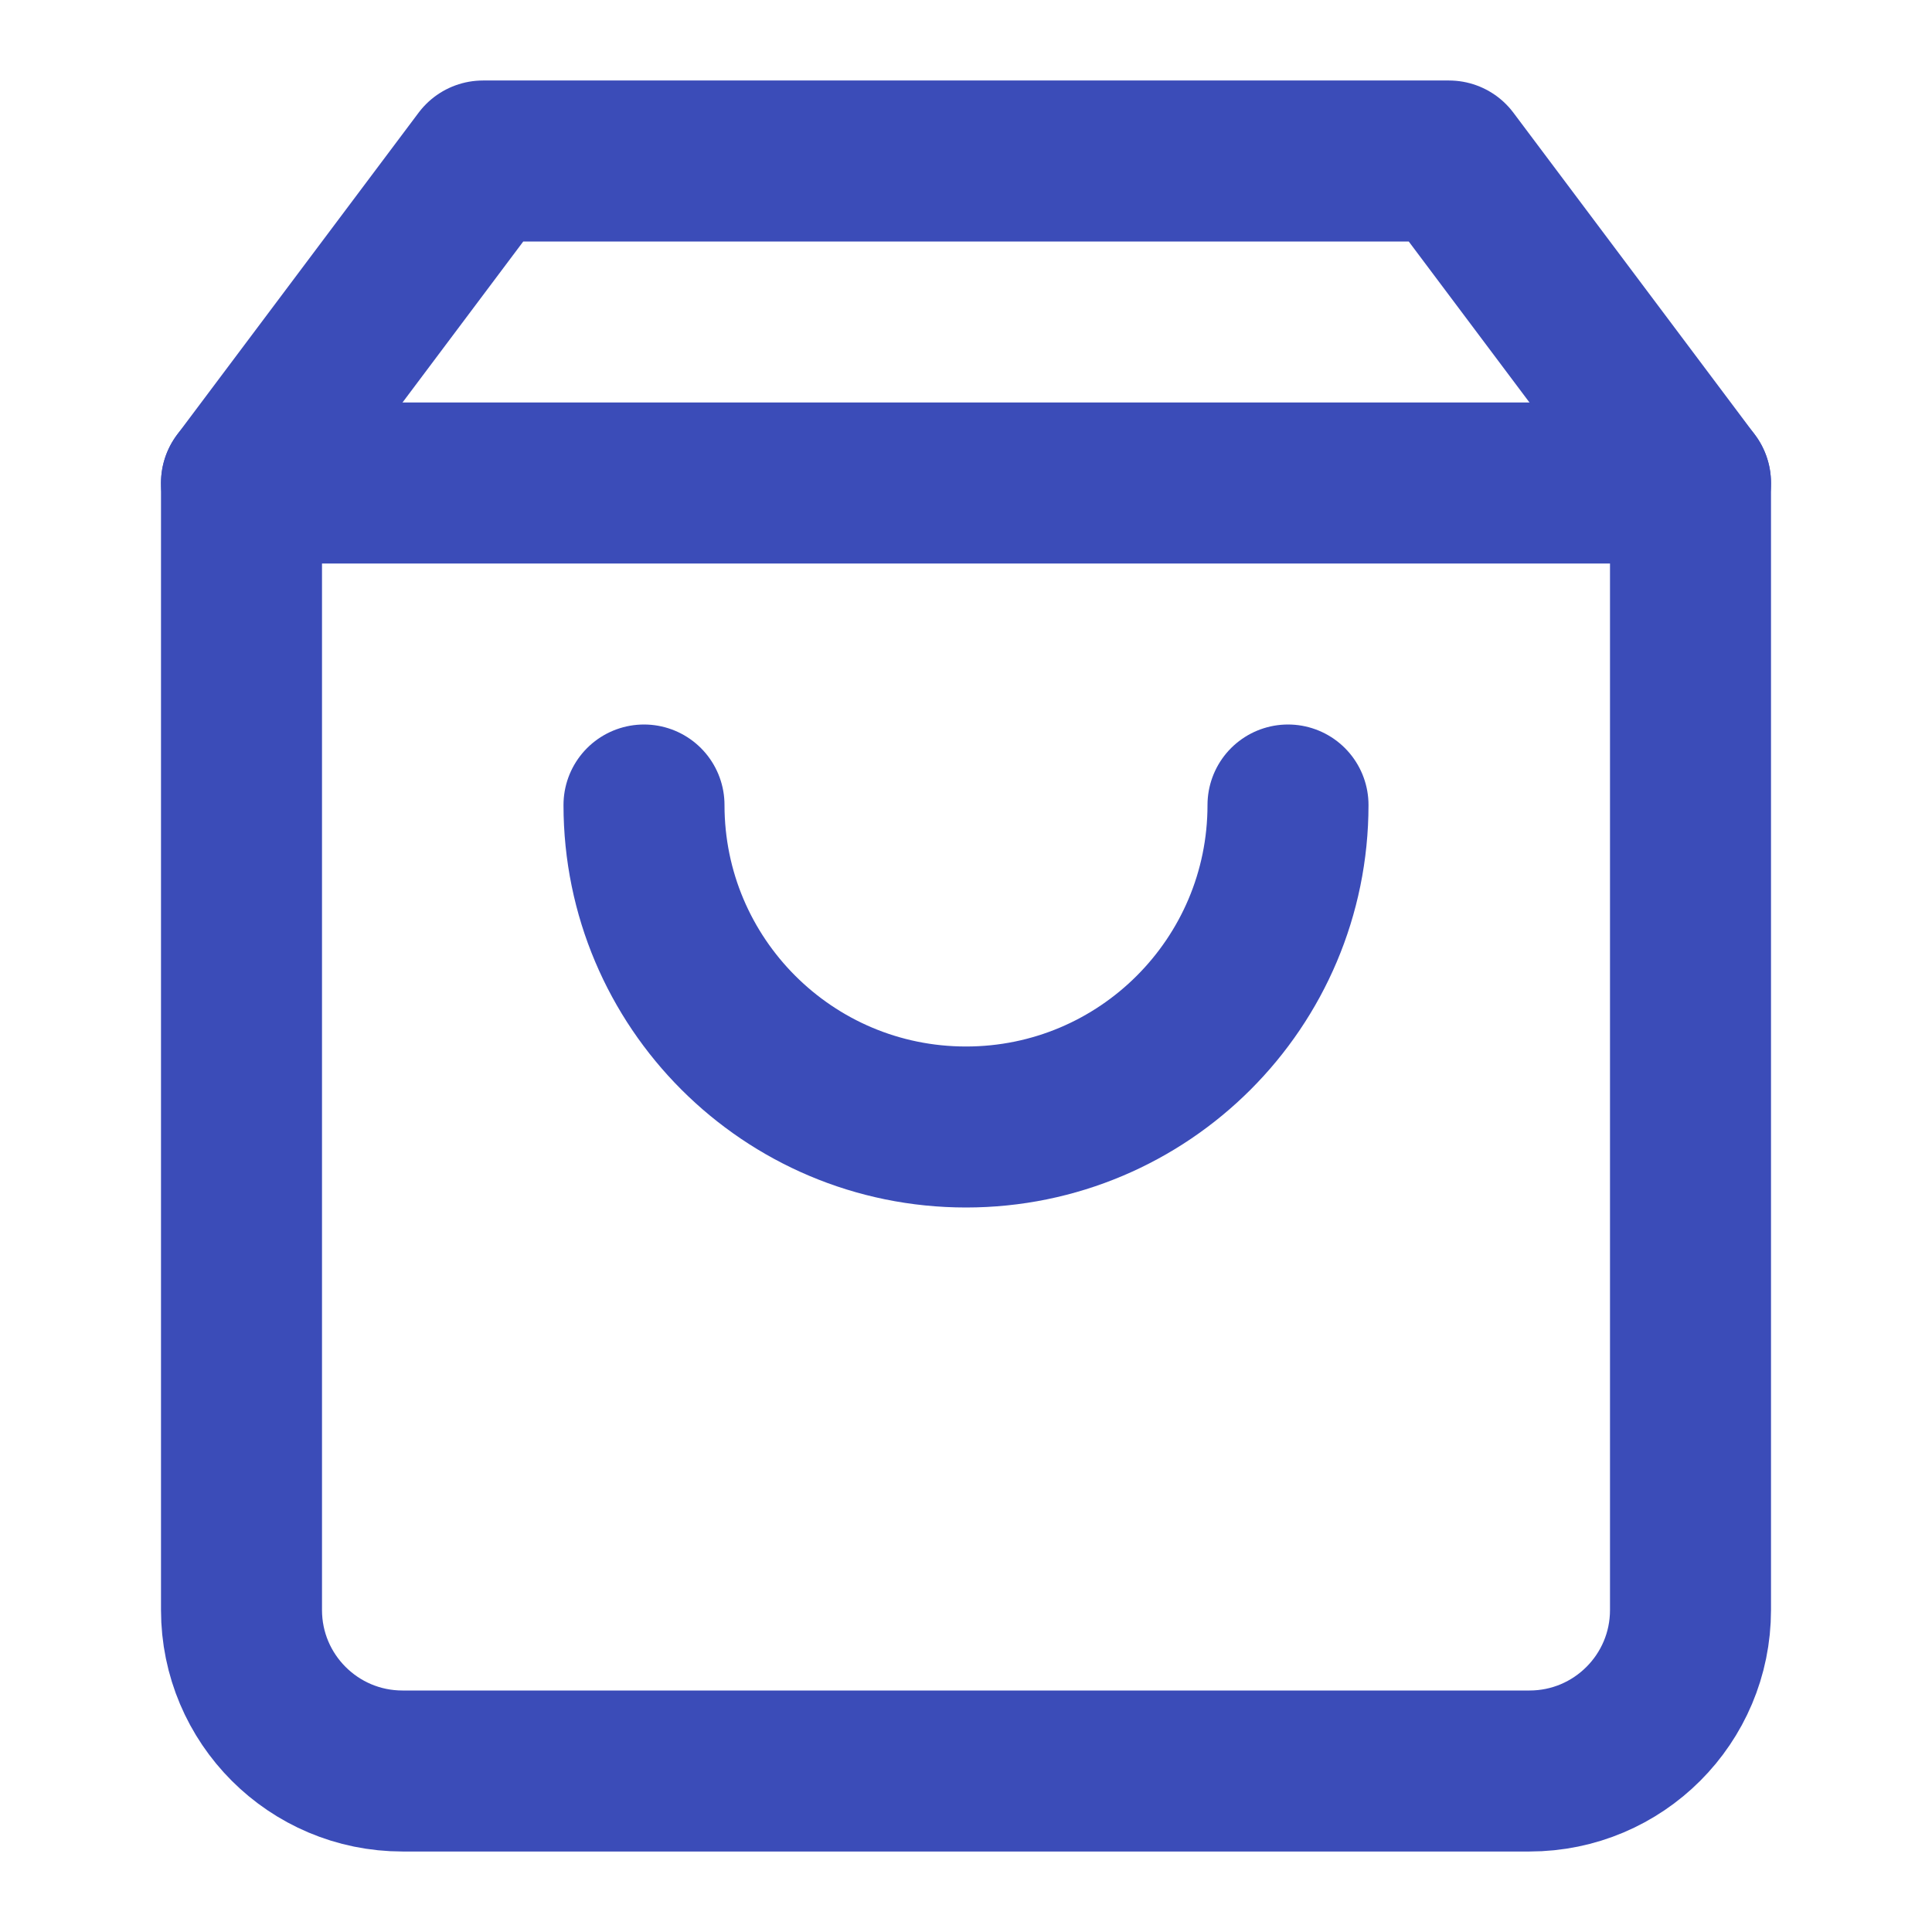
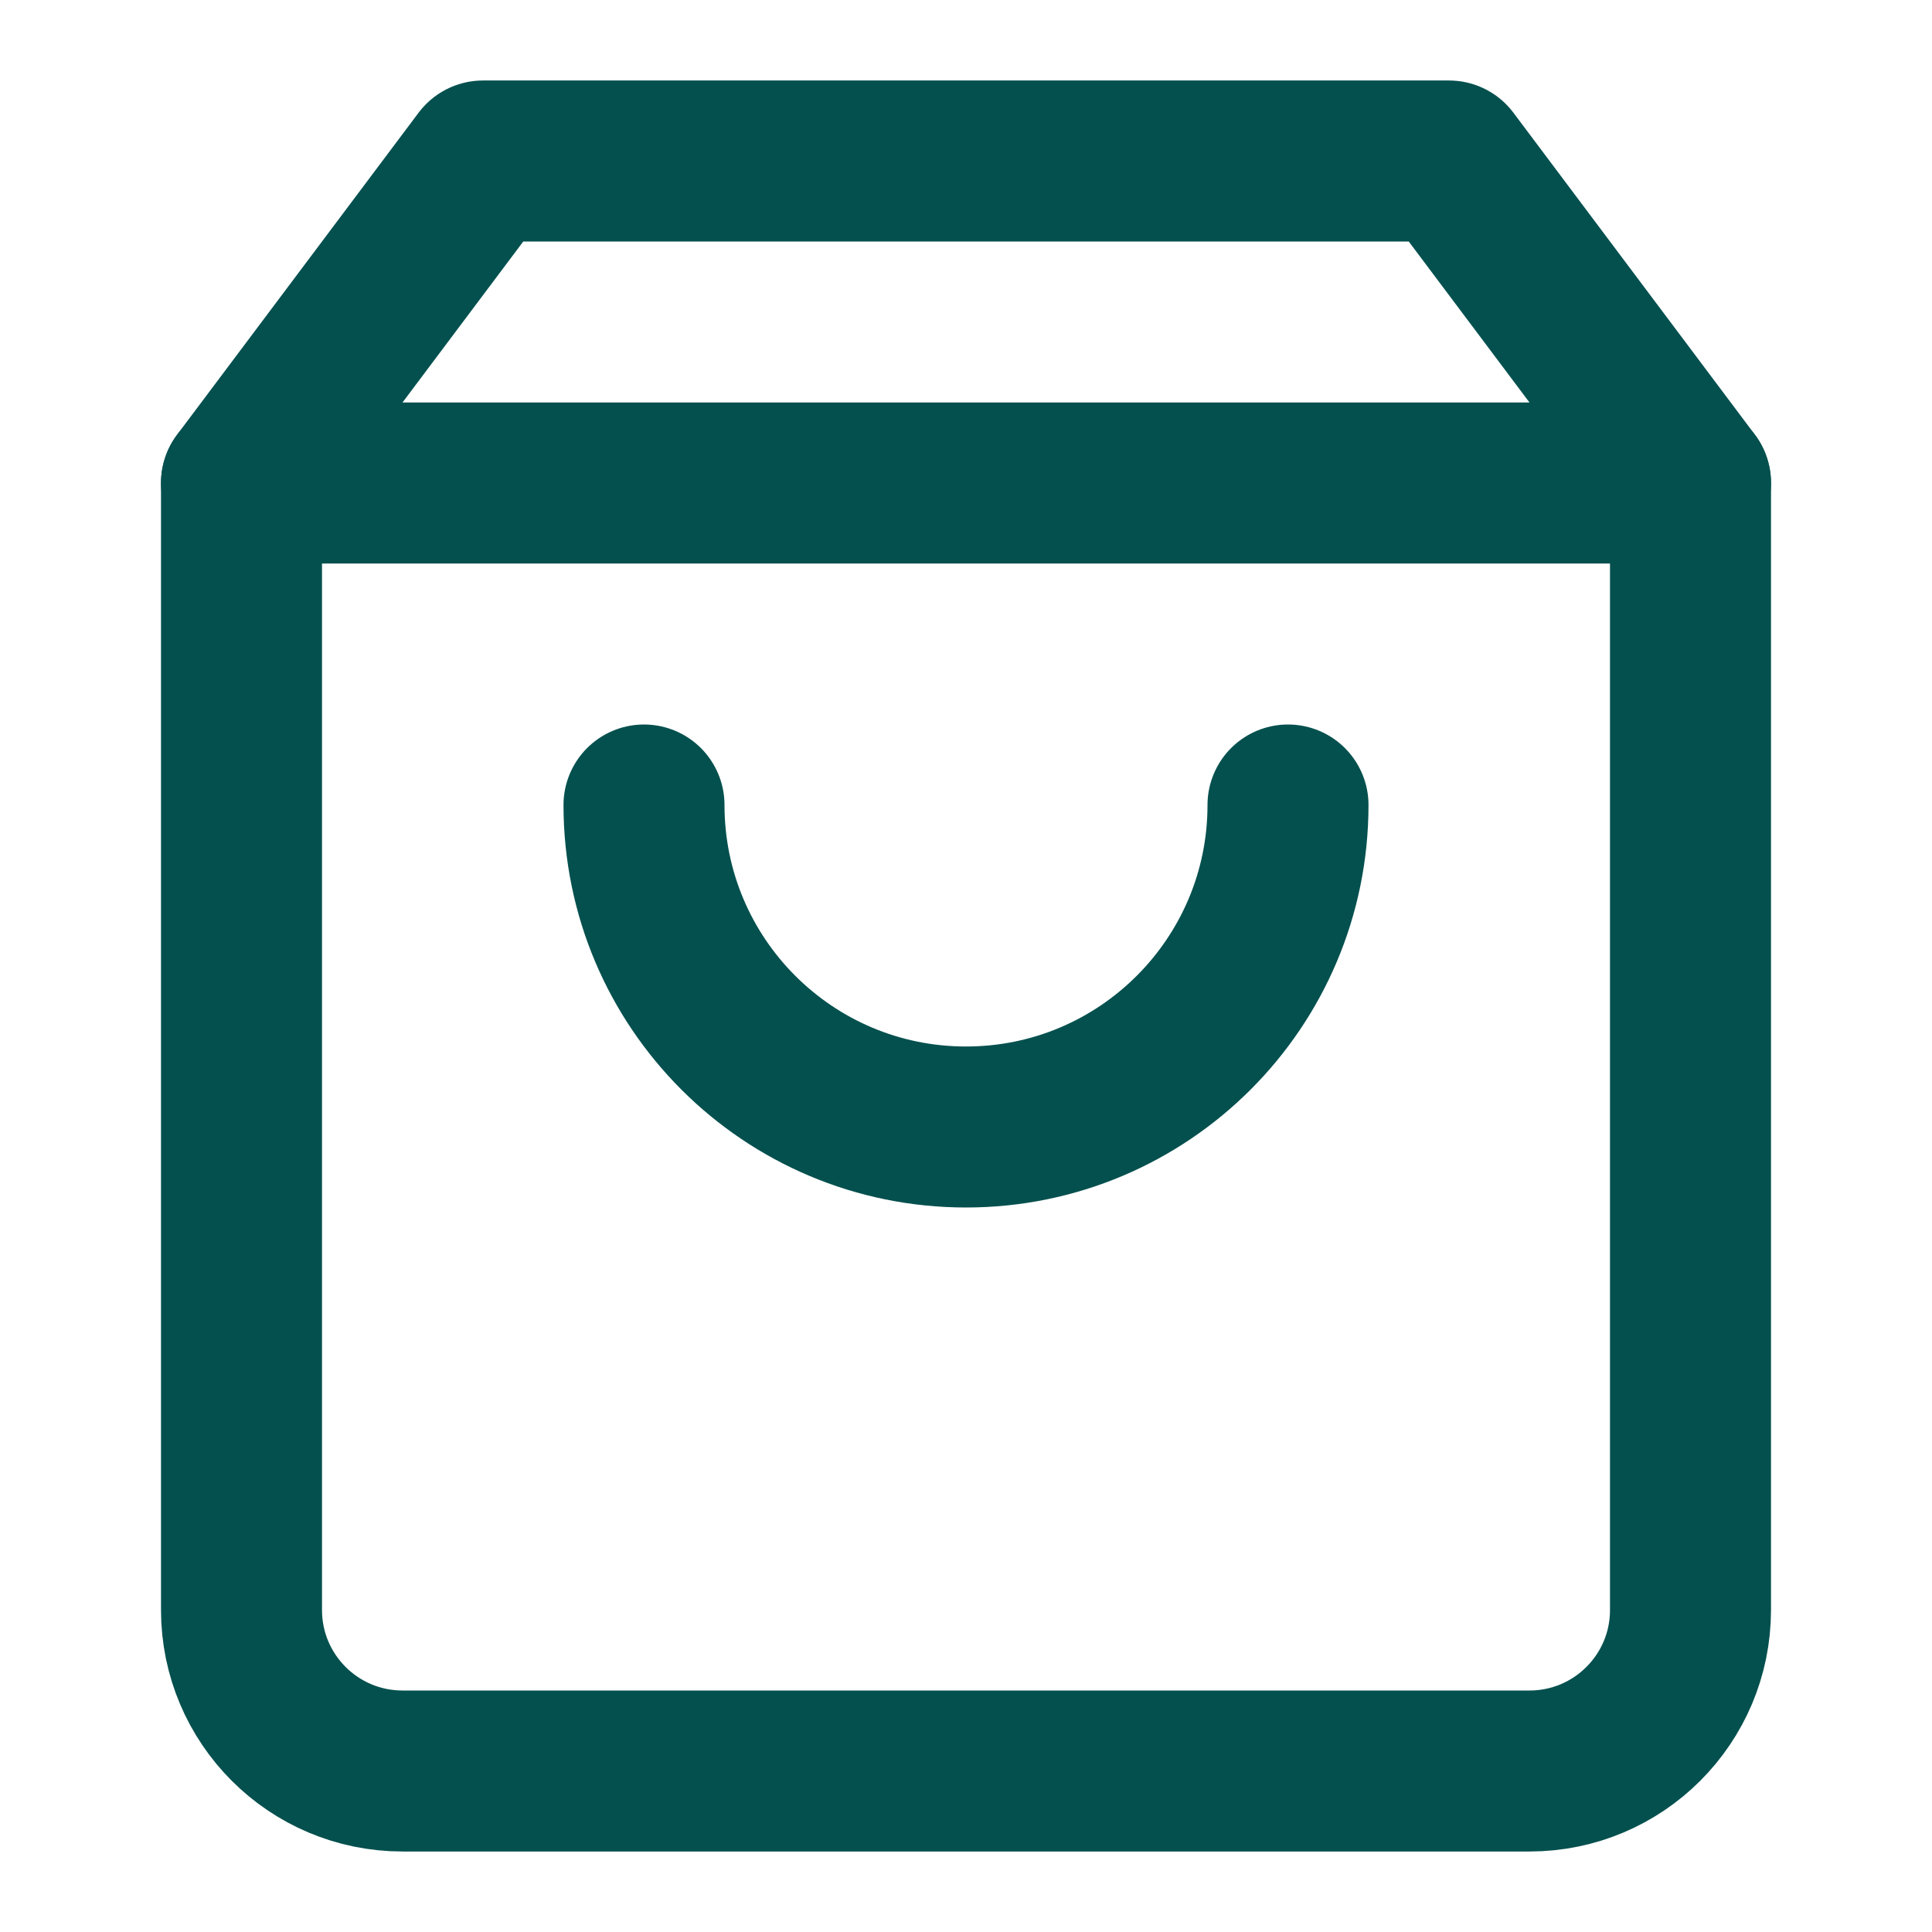
- <svg viewBox="0 0 24 24" width="80" height="80" stroke="#3B4CB8" stroke-width="2" fill="none" stroke-linecap="round" stroke-linejoin="round">
+ <svg viewBox="0 0 24 24" width="80" height="80" stroke="#04504e" stroke-width="2" fill="none" stroke-linecap="round" stroke-linejoin="round">
  <path d="M6 2L3 6v14a2 2 0 0 0 2 2h14a2 2 0 0 0 2-2V6l-3-4z" />
  <line x1="3" y1="6" x2="21" y2="6" />
  <path d="M16 10a4 4 0 0 1-8 0" />
</svg>
